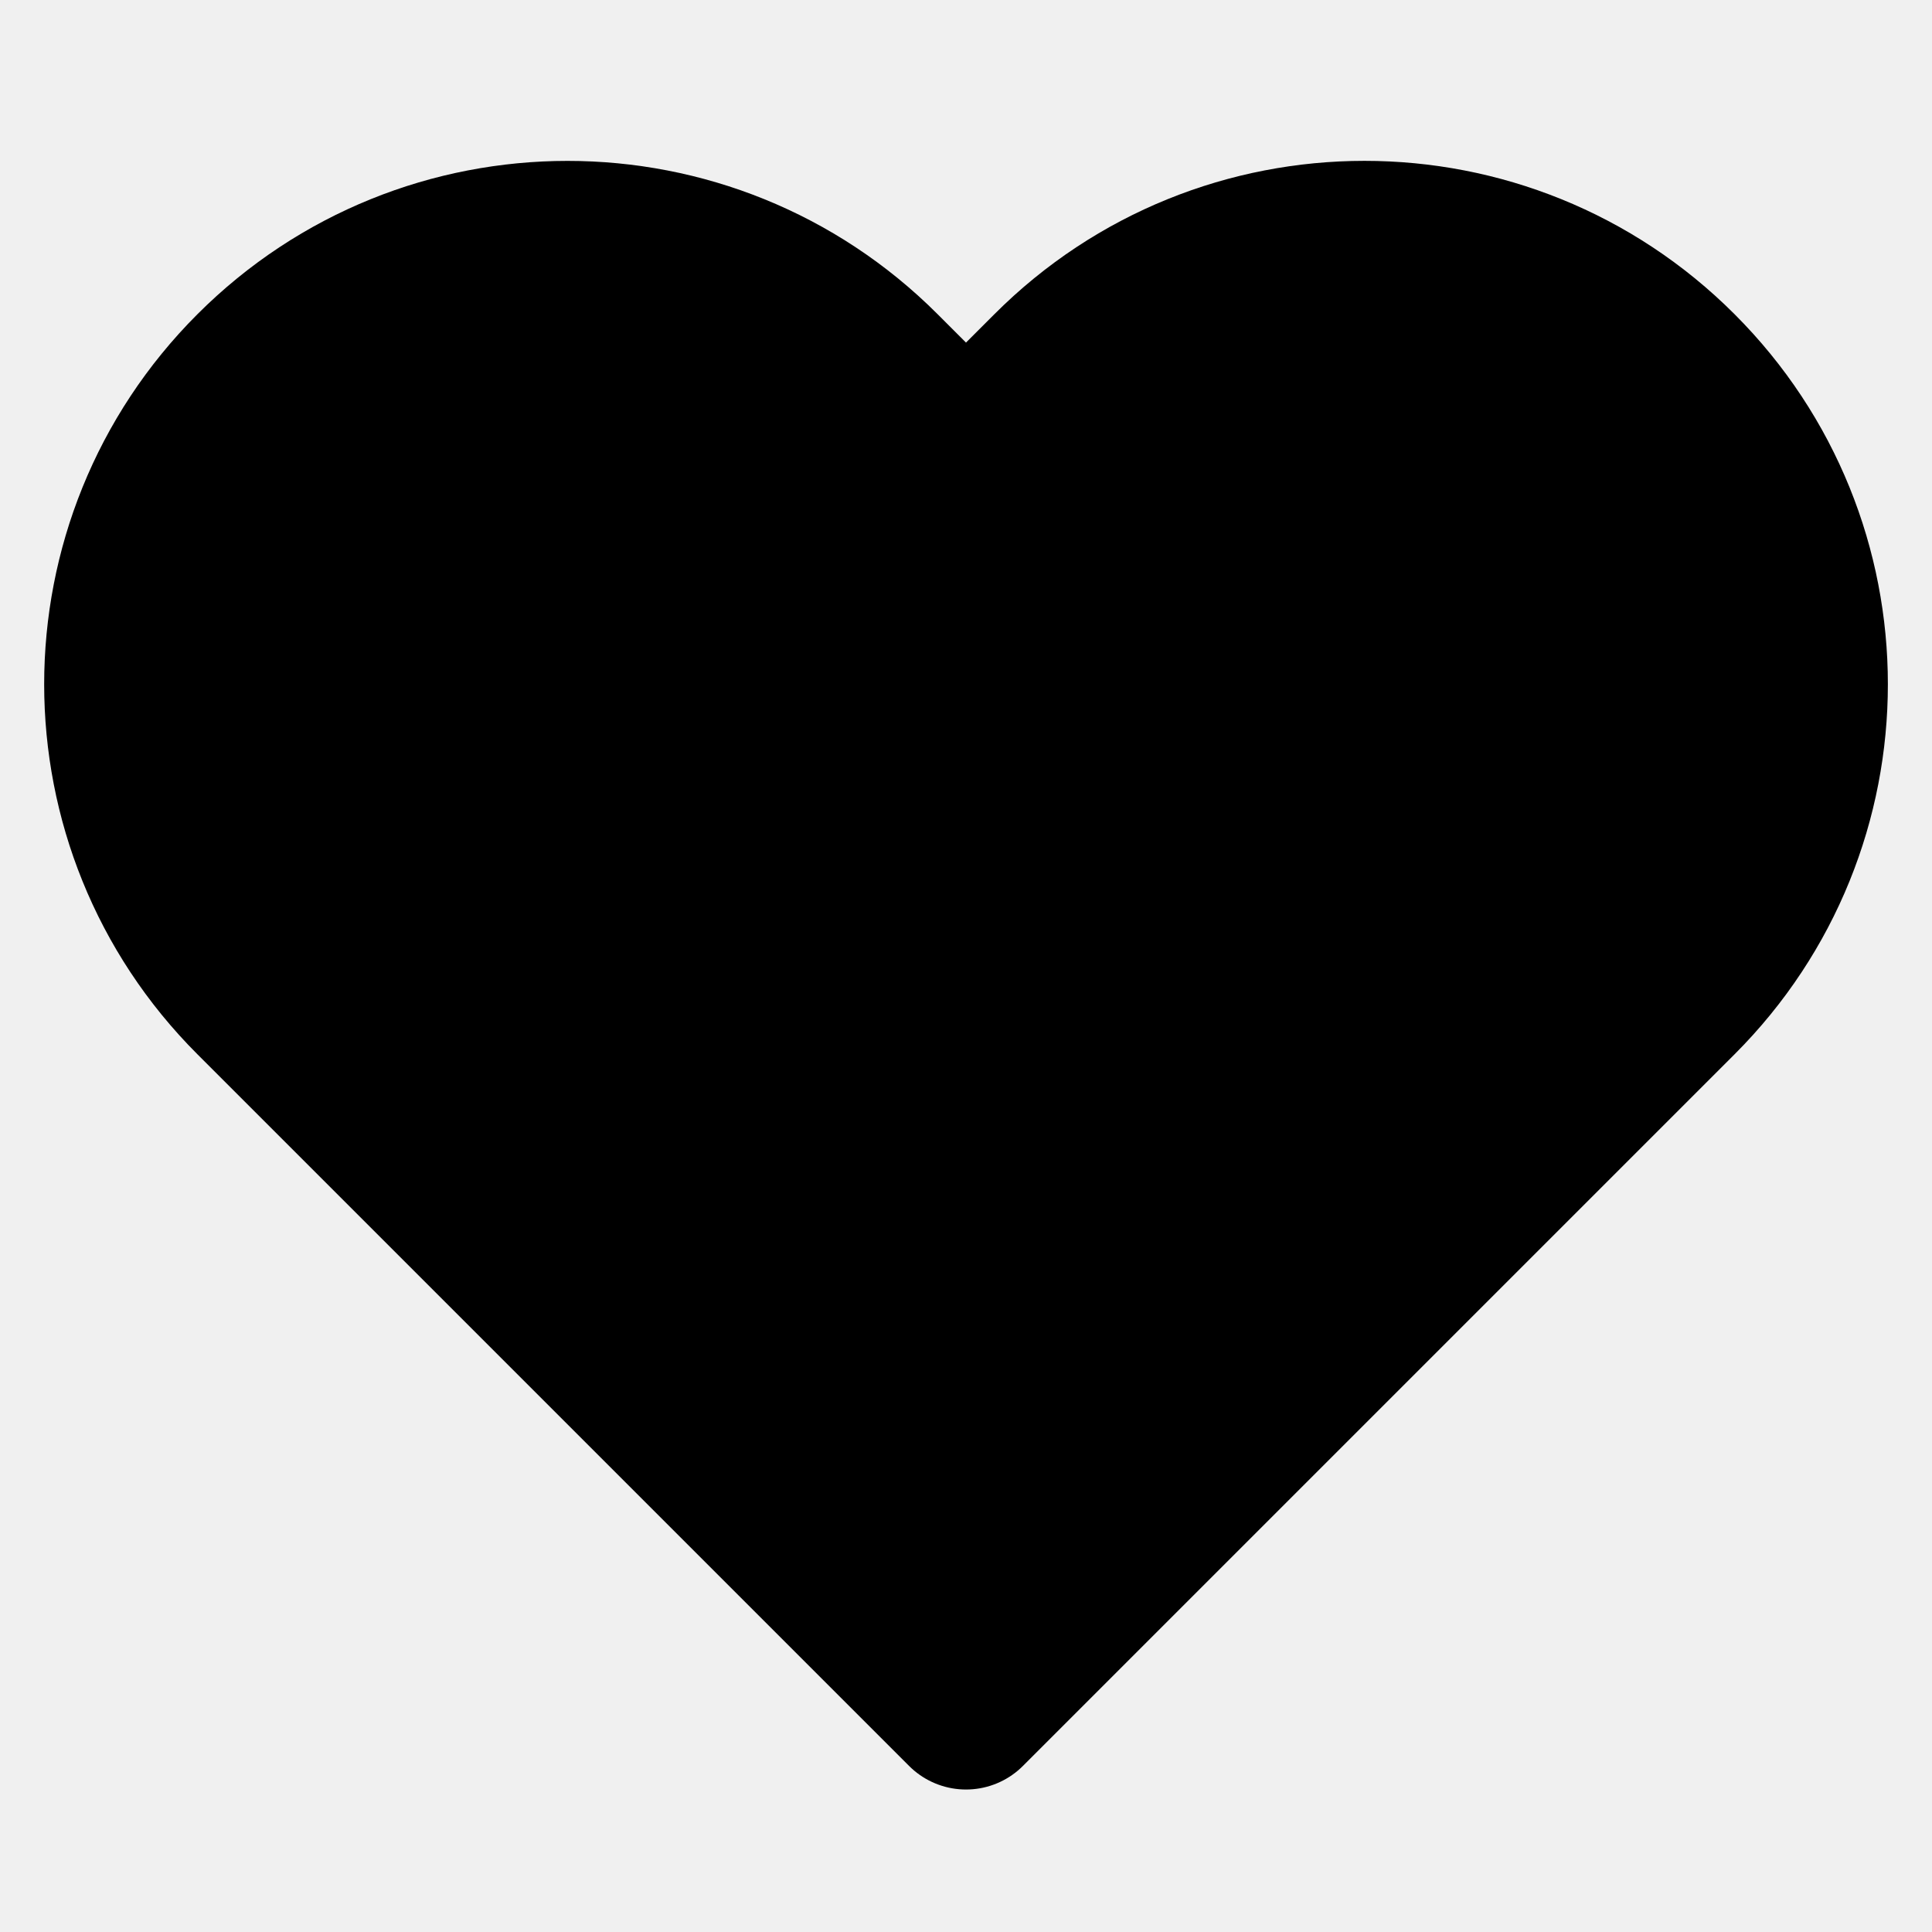
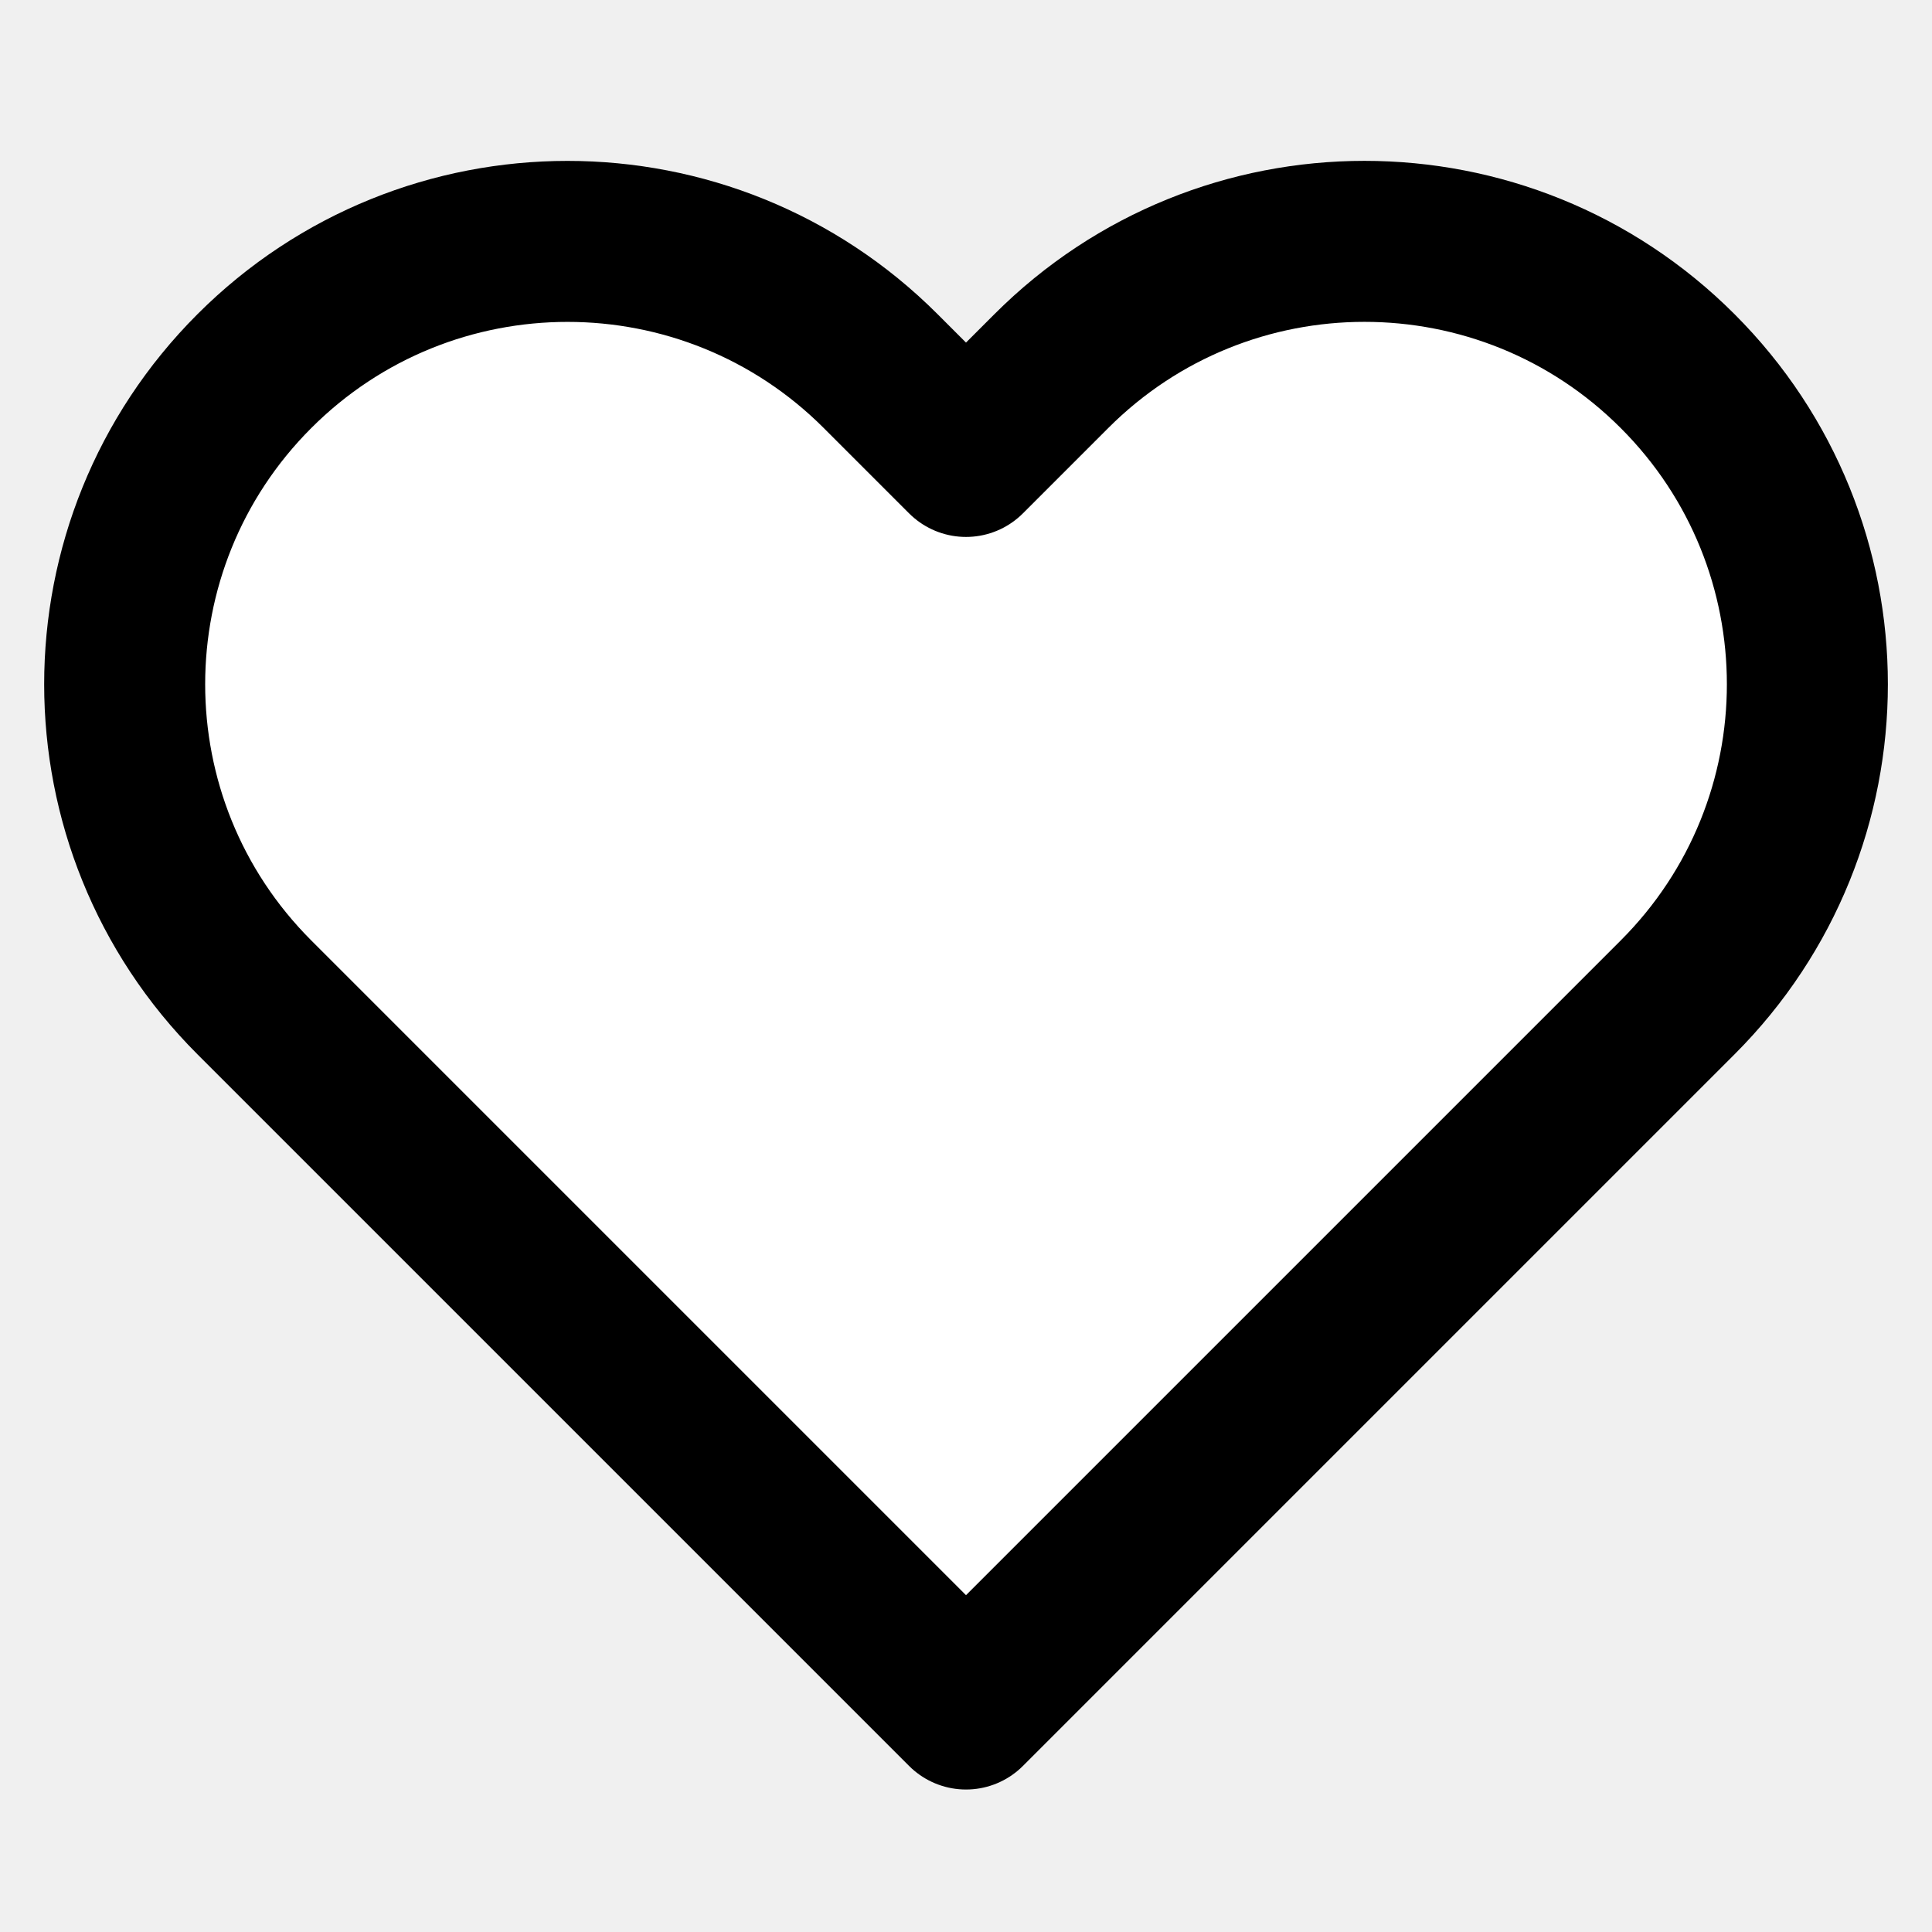
- <svg xmlns="http://www.w3.org/2000/svg" width="24" height="24" viewBox="0 0 24 24" fill="currentColor" stroke="currentColor" stroke-width="2" stroke-linecap="round" stroke-linejoin="round" class="feather feather-heart">
+ <svg xmlns="http://www.w3.org/2000/svg" width="24" height="24" viewBox="0 0 24 24" fill="white" stroke="currentColor" stroke-width="2" stroke-linecap="round" stroke-linejoin="round" class="feather feather-heart">
  <path d="M20.84 4.61a5.5 5.5 0 0 0-7.78 0L12 5.67l-1.06-1.06a5.5 5.5 0 0 0-7.78 7.78l1.06 1.06L12 21.23l7.78-7.78 1.06-1.06a5.5 5.5 0 0 0 0-7.78z" />
</svg>
